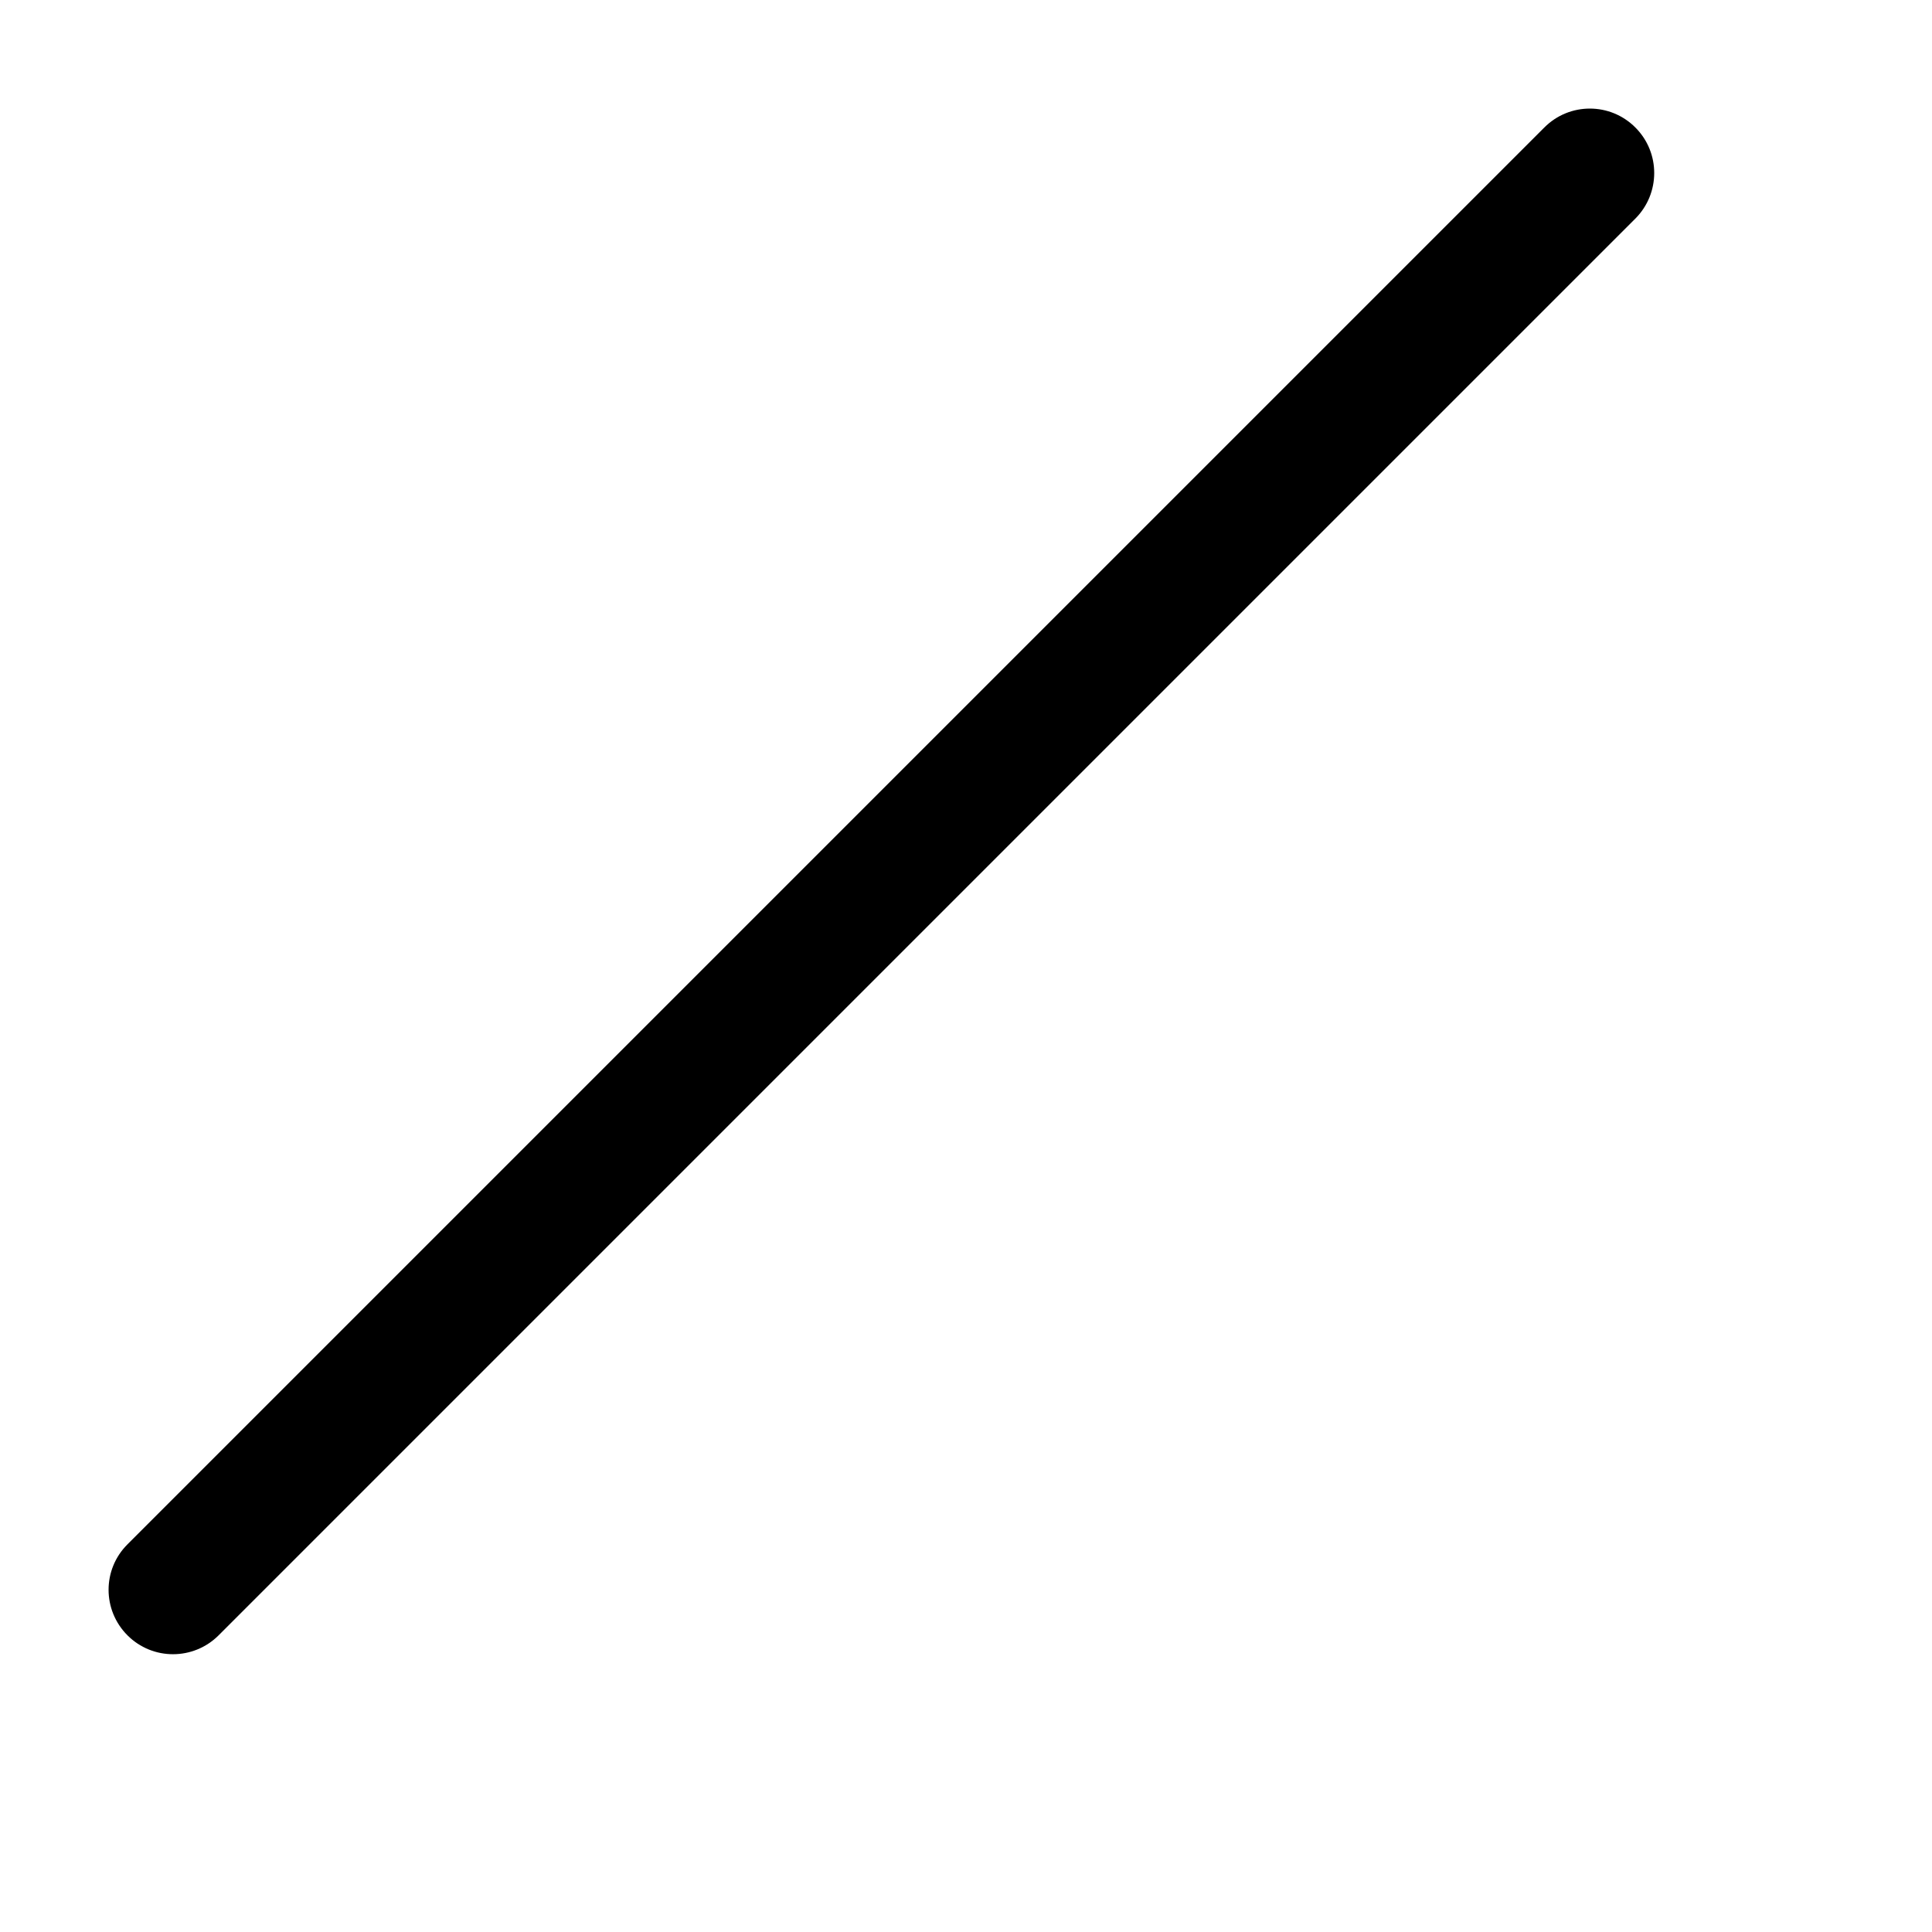
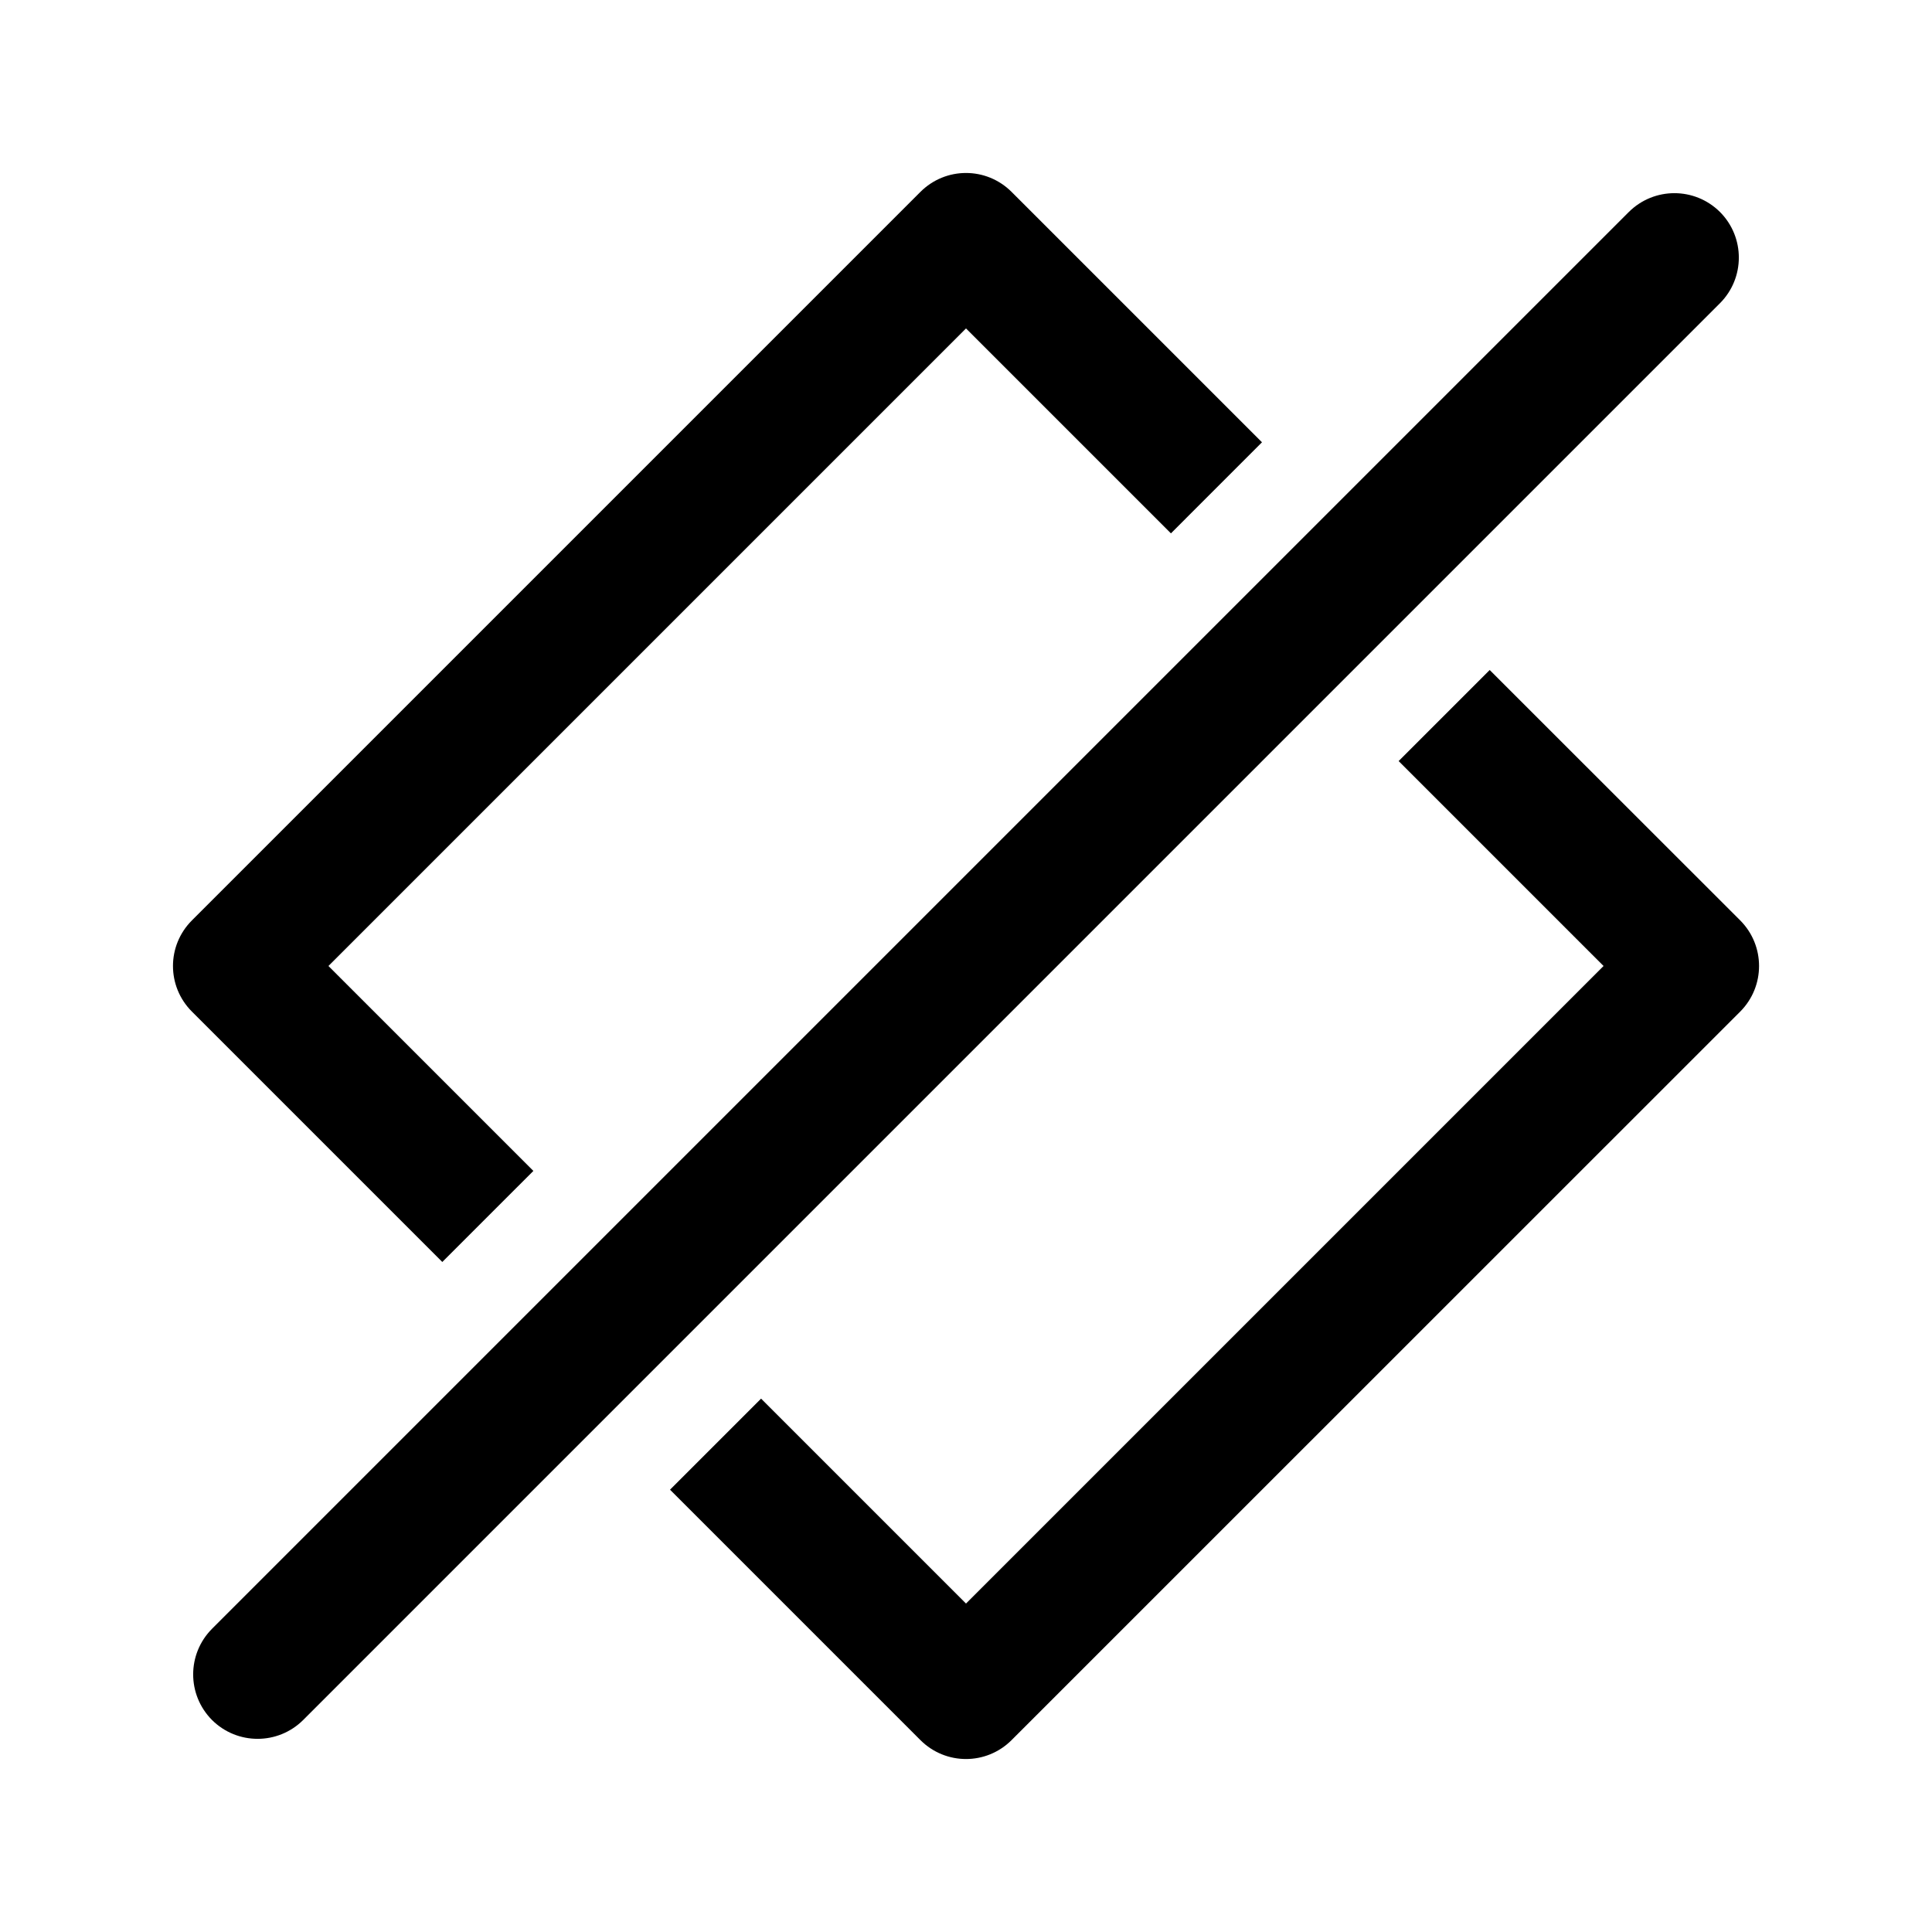
<svg xmlns="http://www.w3.org/2000/svg" width="15" height="15" fill="none" viewBox="0 0 15 15">
-   <path fill-rule="evenodd" clip-rule="evenodd" d="M12.697 0.99C12.892 1.185 12.892 1.501 12.697 1.697L1.697 12.697C1.501 12.892 1.185 12.892 0.99 12.697C0.794 12.501 0.794 12.185 0.99 11.99L11.99 0.99C12.185 0.794 12.502 0.794 12.697 0.99Z" fill="currentColor" />
+   <path fill-rule="evenodd" clip-rule="evenodd" d="M7.854 1.49L9.798 3.434L9.091 4.141L7.5 2.55L2.55 7.5L4.141 9.091L3.434 9.798L1.49 7.854C1.294 7.658 1.294 7.342 1.49 7.146L7.146 1.49C7.342 1.294 7.658 1.294 7.854 1.49ZM10.859 5.909L11.566 5.202L13.511 7.146C13.706 7.342 13.706 7.658 13.511 7.854L7.854 13.51C7.658 13.706 7.342 13.706 7.146 13.51L5.202 11.566L5.909 10.859L7.5 12.45L12.45 7.5L10.859 5.909ZM13.354 2.354C13.549 2.158 13.549 1.842 13.354 1.646C13.158 1.451 12.842 1.451 12.646 1.646L1.646 12.646C1.451 12.842 1.451 13.158 1.646 13.354C1.842 13.549 2.158 13.549 2.354 13.354L13.354 2.354Z" fill="currentColor" />
</svg>
